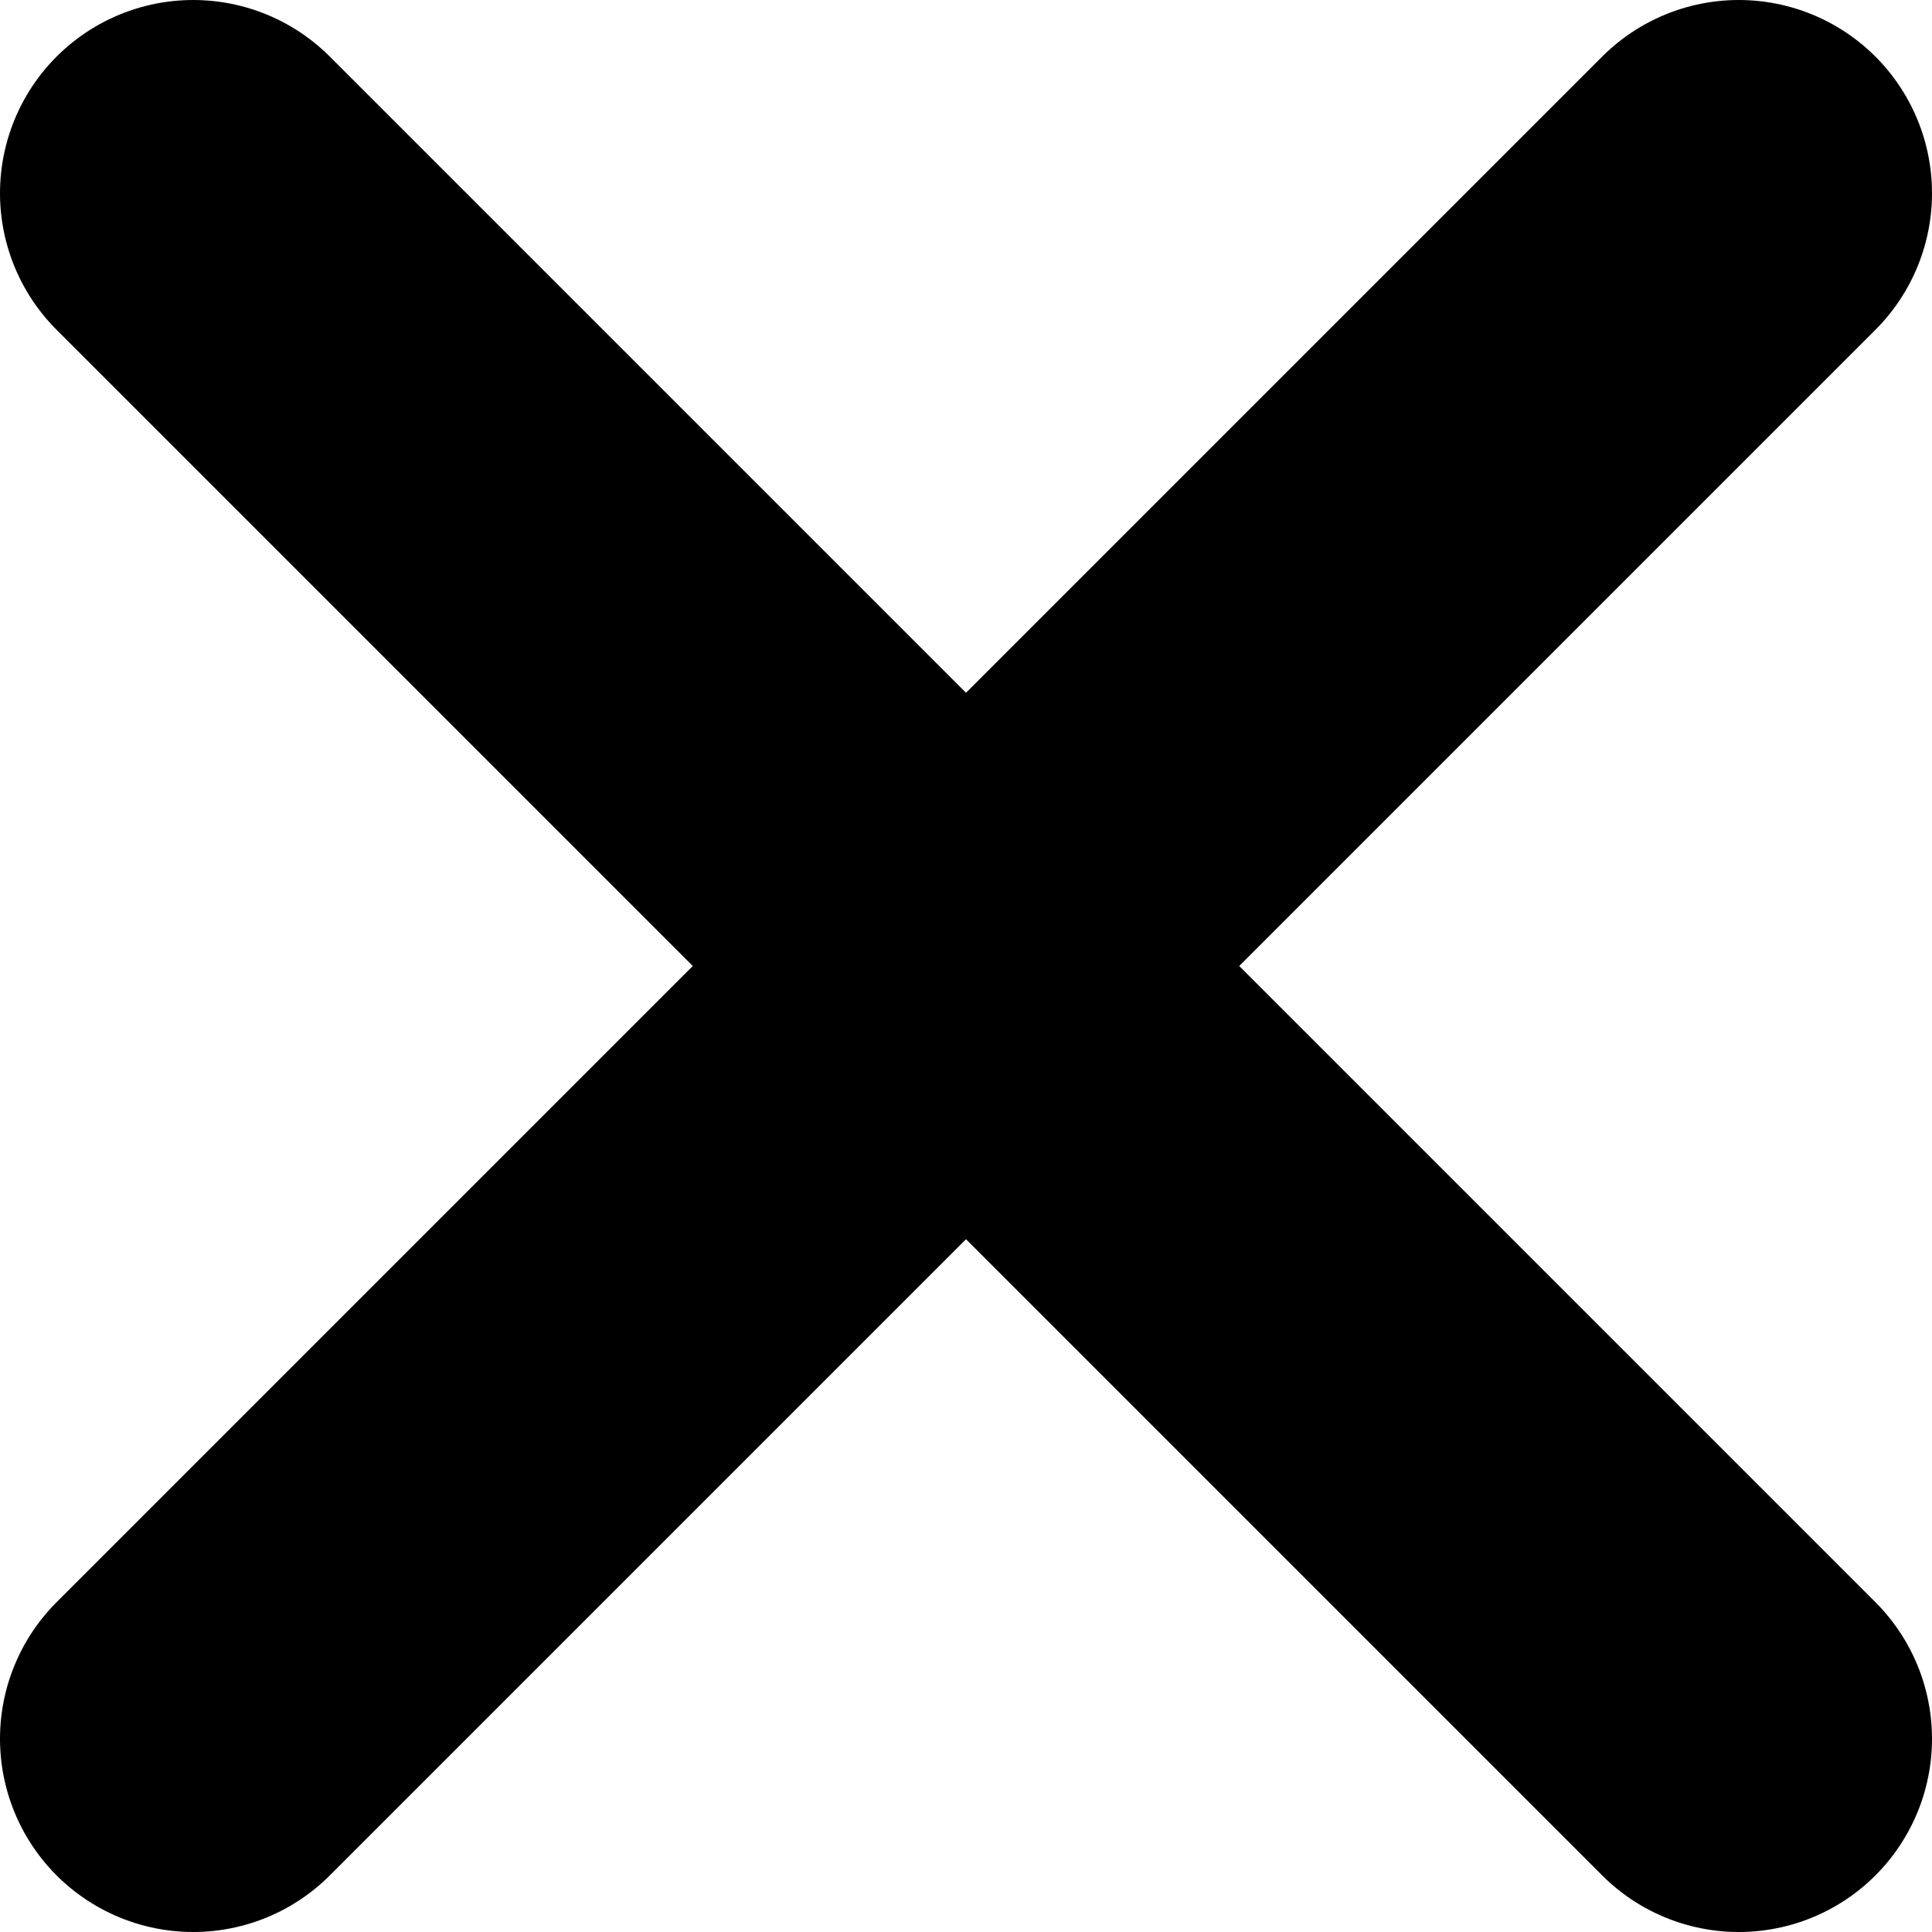
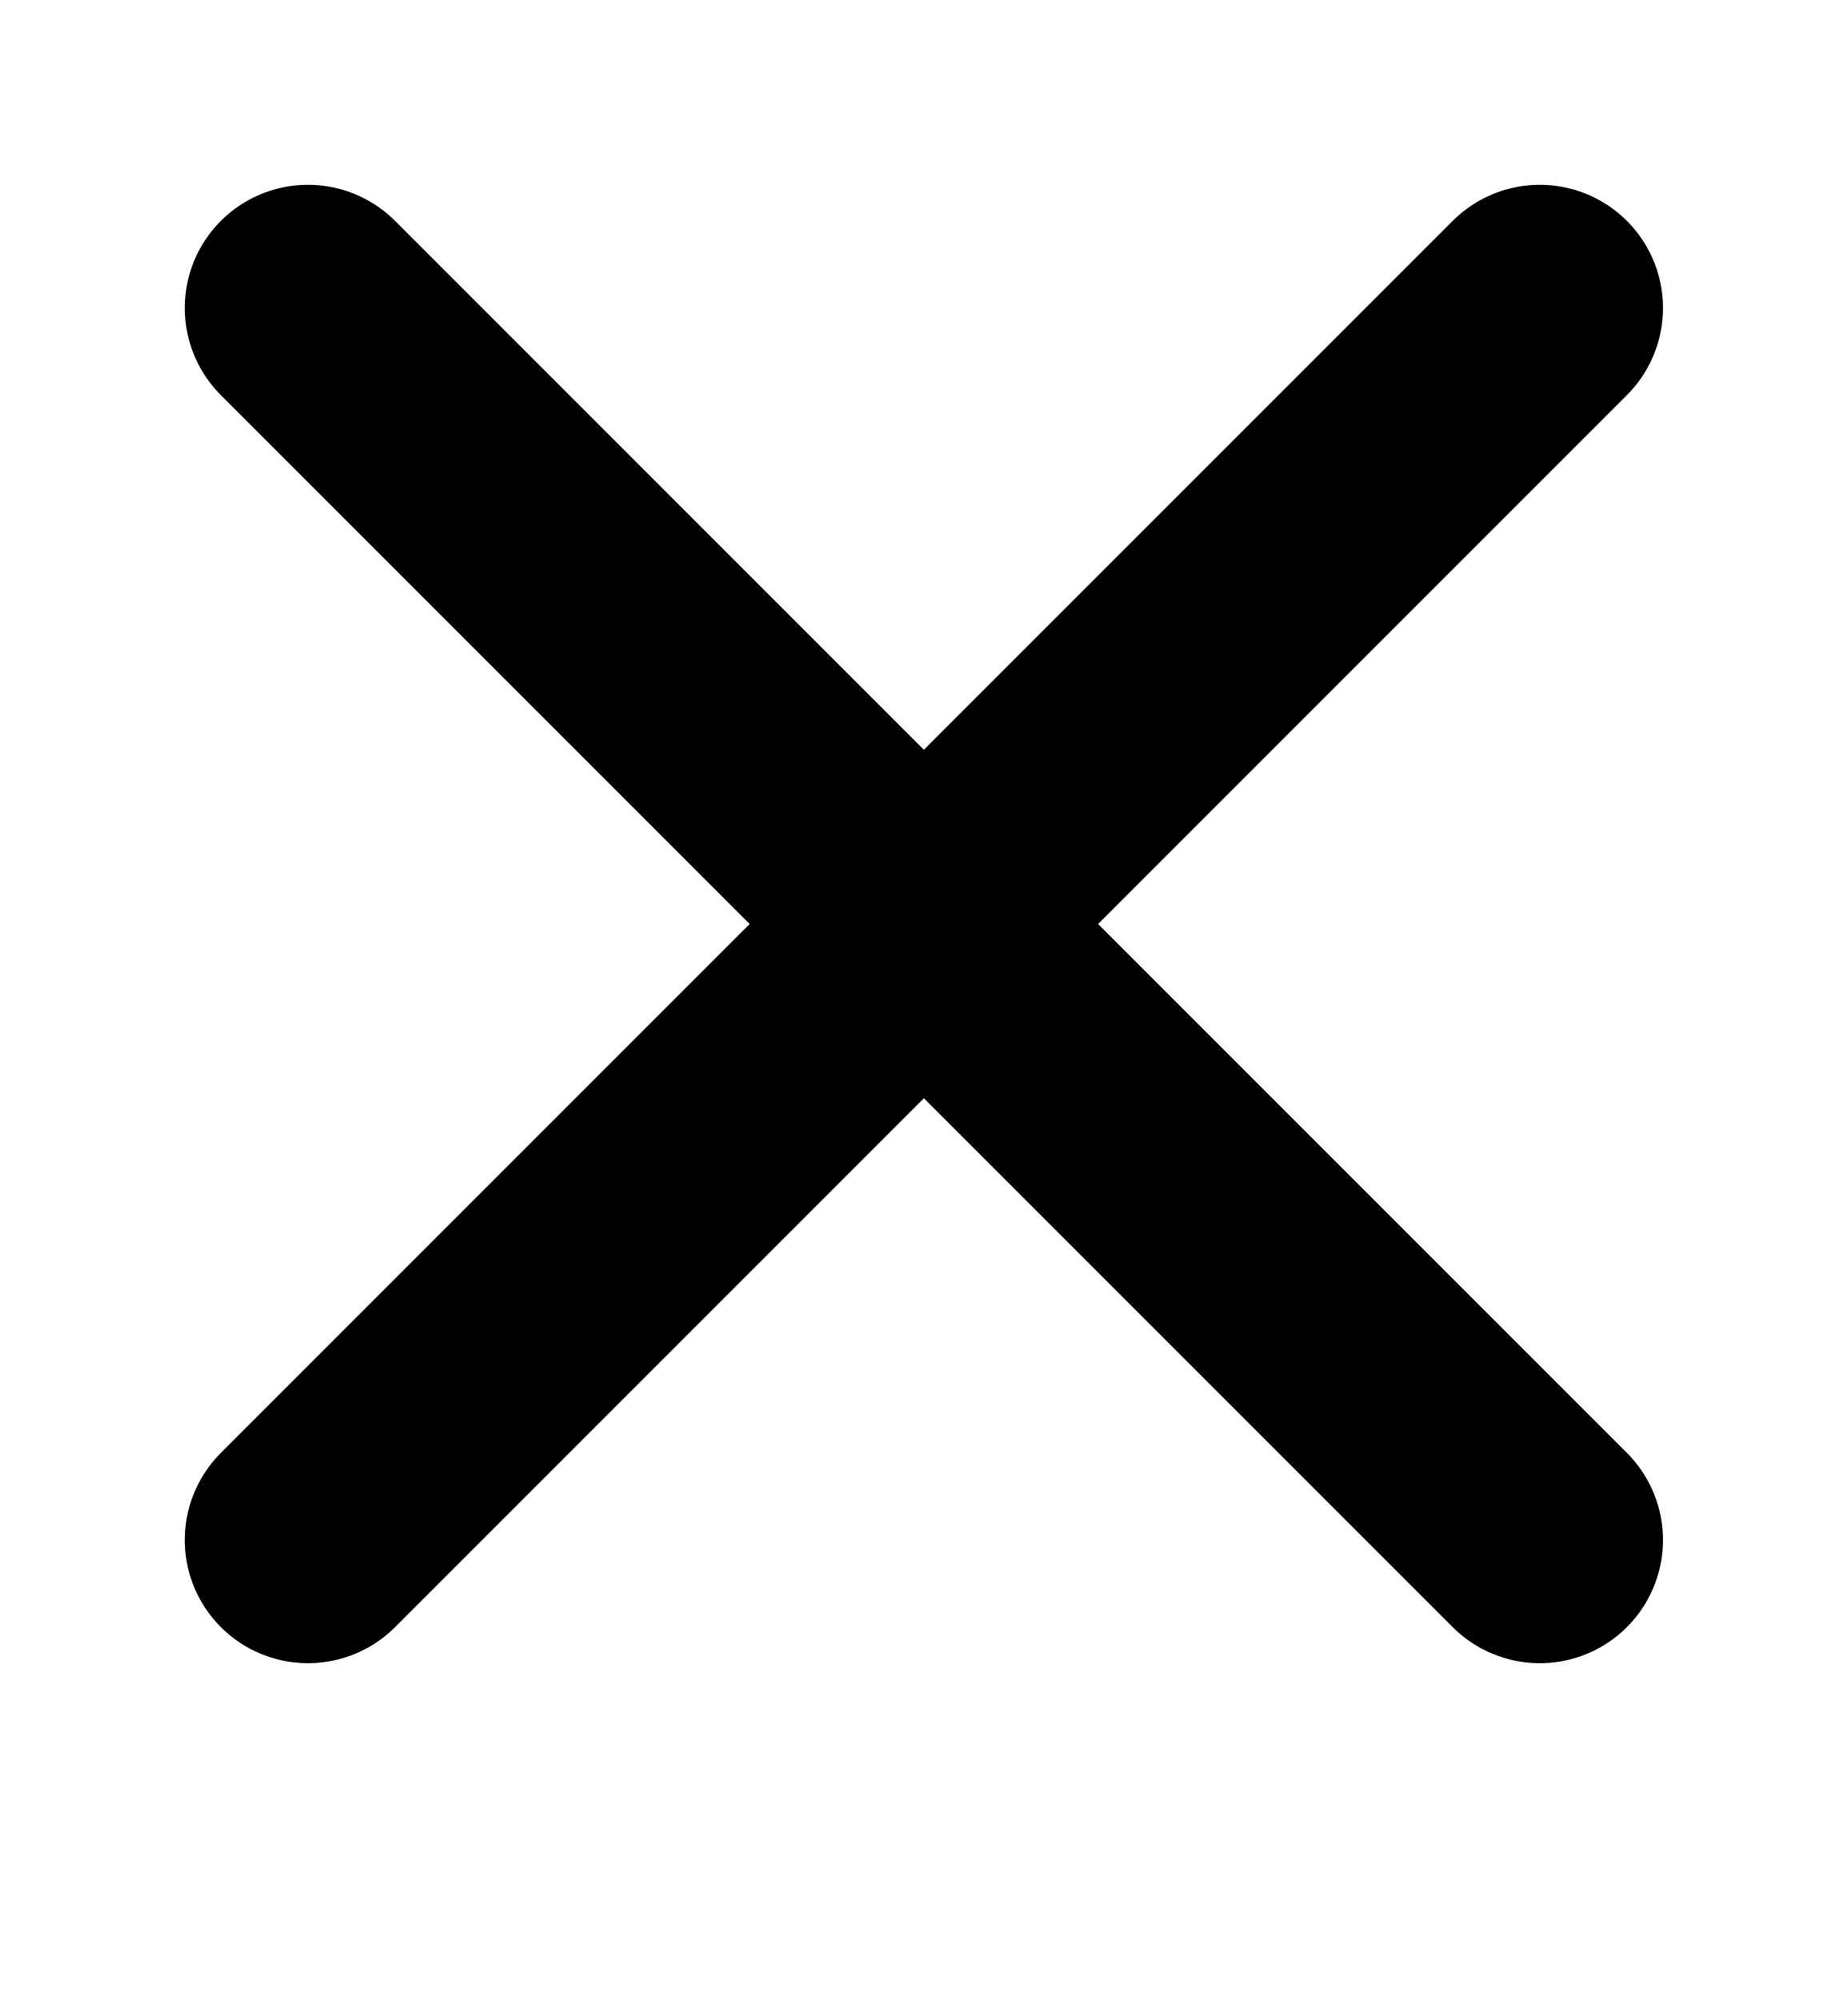
- <svg xmlns="http://www.w3.org/2000/svg" viewBox="0 0 10 10">
-   <g fill="none" stroke="currentColor" stroke-width="2" stroke-linecap="round" stroke-linejoin="round">
-     <path d="M1 9l8-8M9 9L1 1" />
-   </g>
+ <svg xmlns="http://www.w3.org/2000/svg" version="1.1" viewBox="0 0 12 13">
+   <path d="M2,10L10,2" fill="none" stroke="currentColor" stroke-linecap="round" stroke-linejoin="round" stroke-width="1.6" />
+   <path d="M2,2l8,8" fill="none" stroke="currentColor" stroke-linecap="round" stroke-linejoin="round" stroke-width="1.6" />
</svg>
